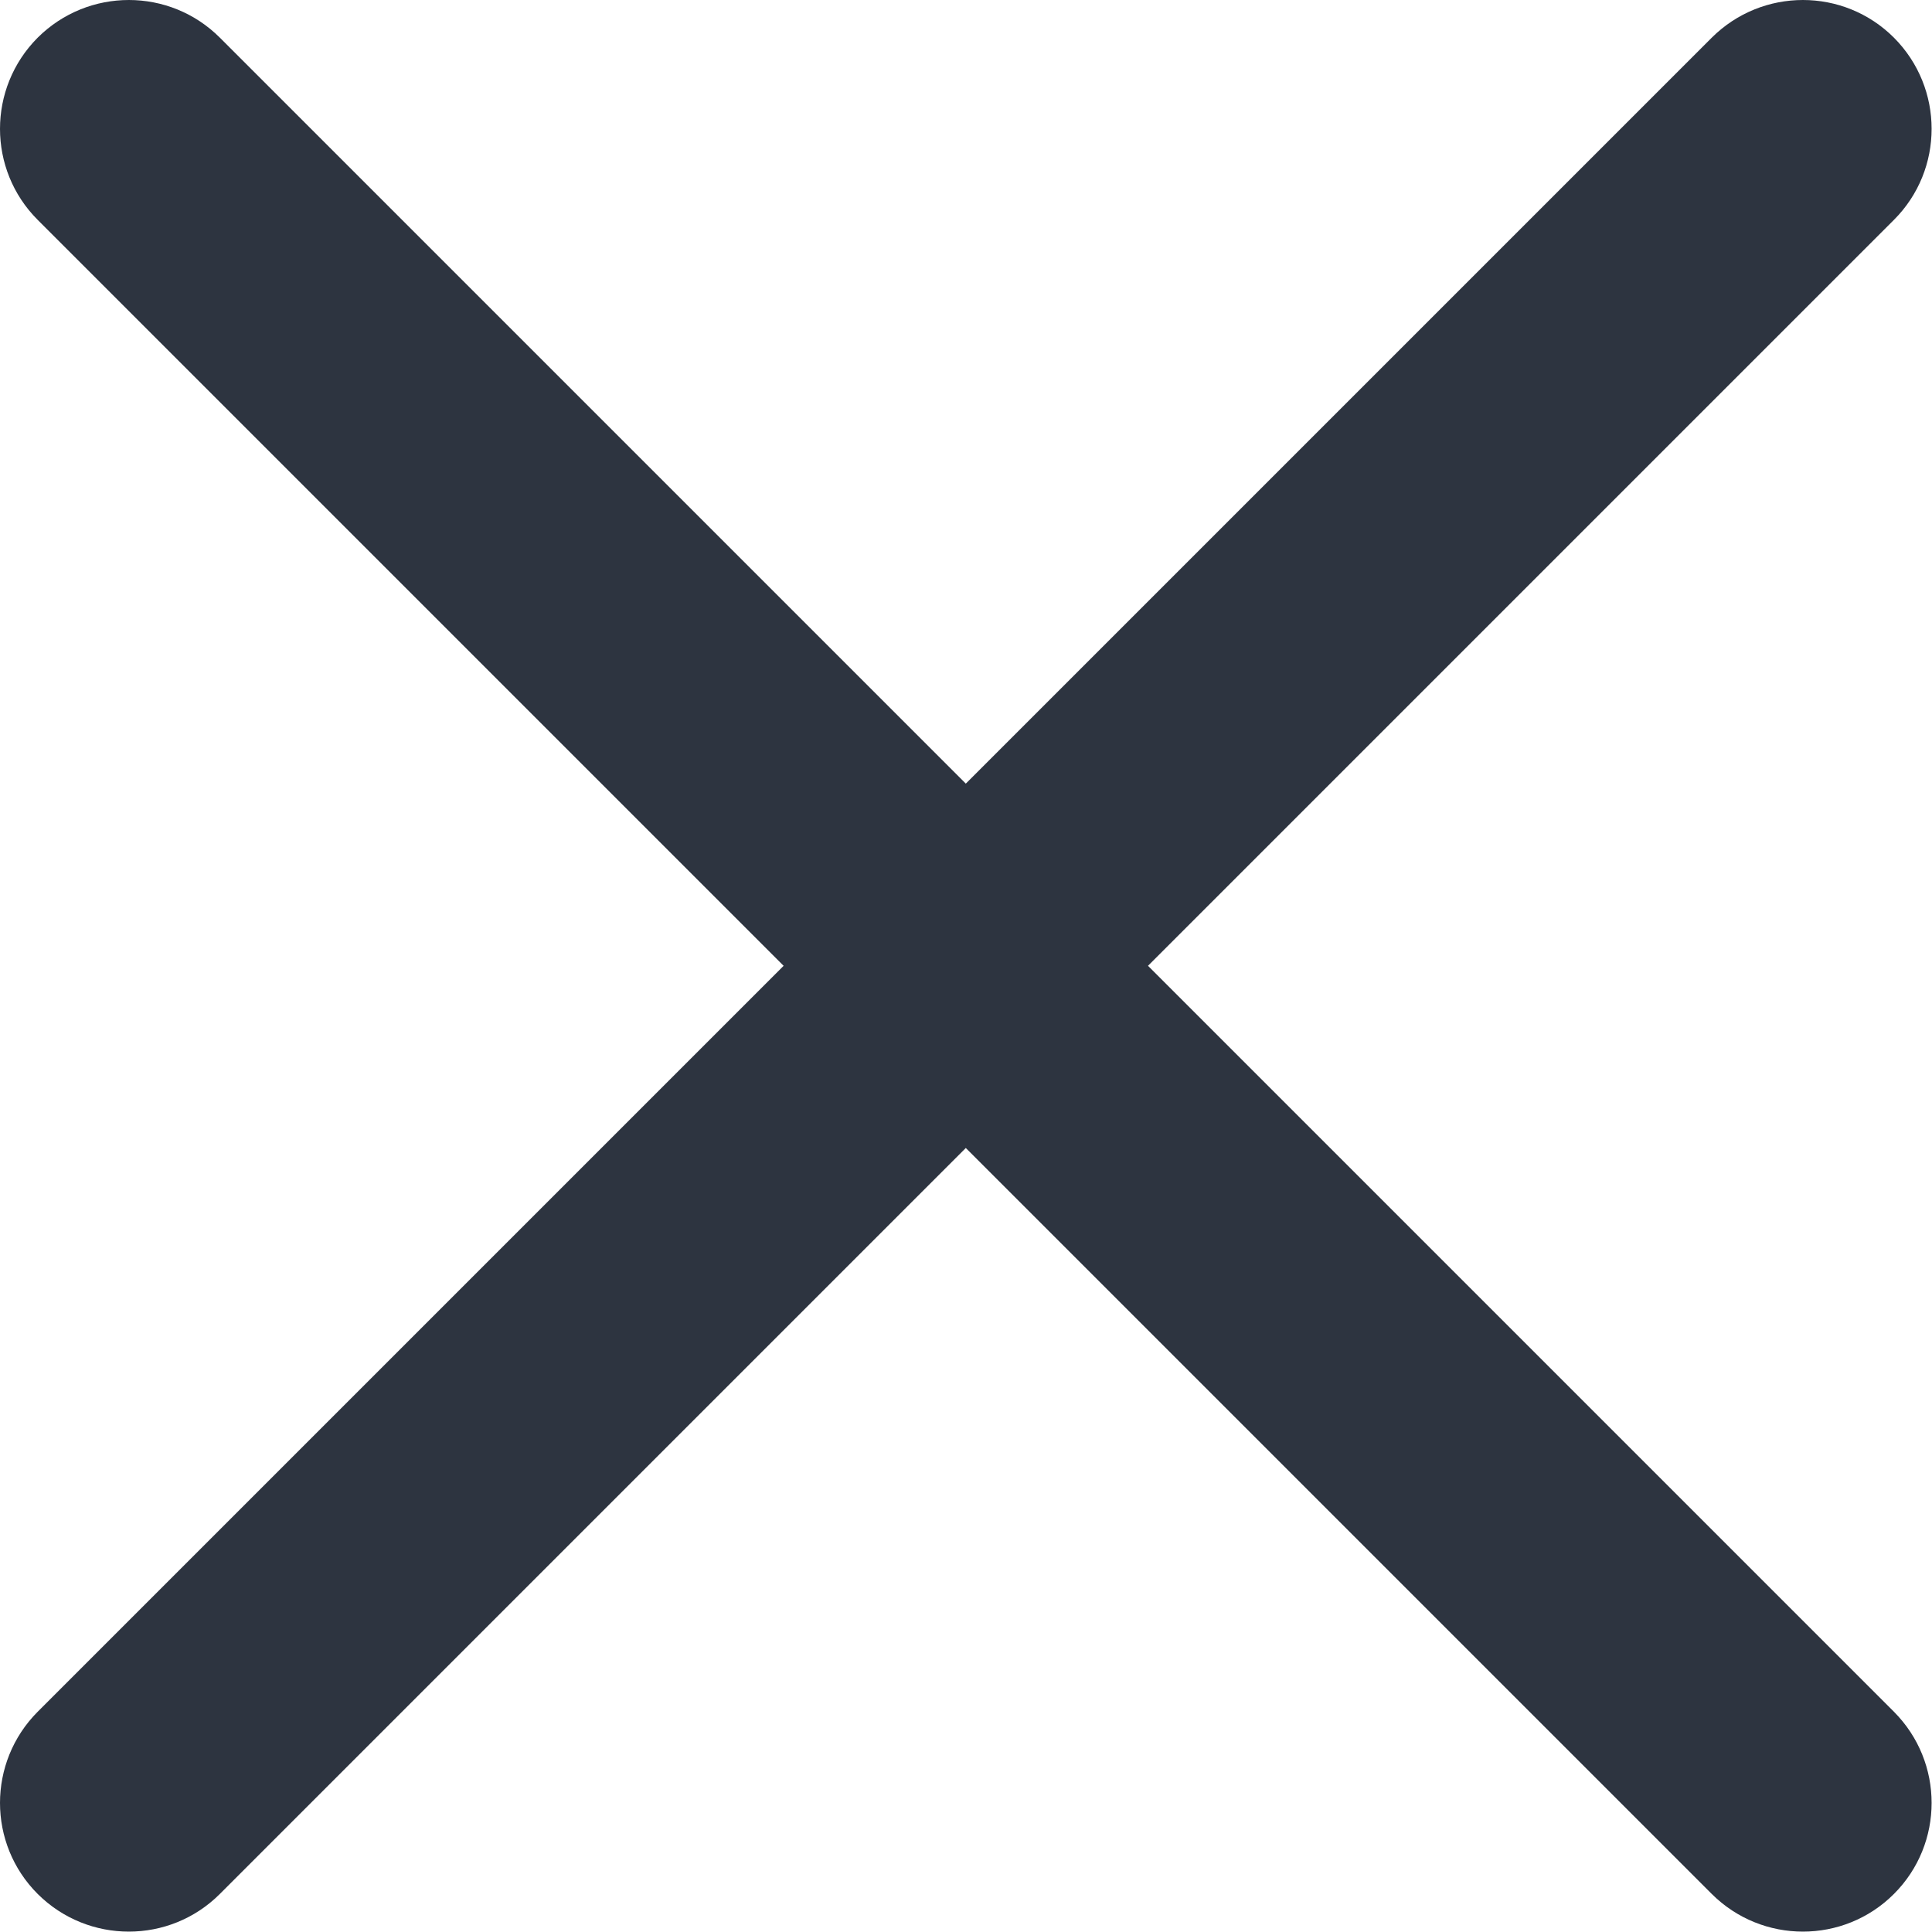
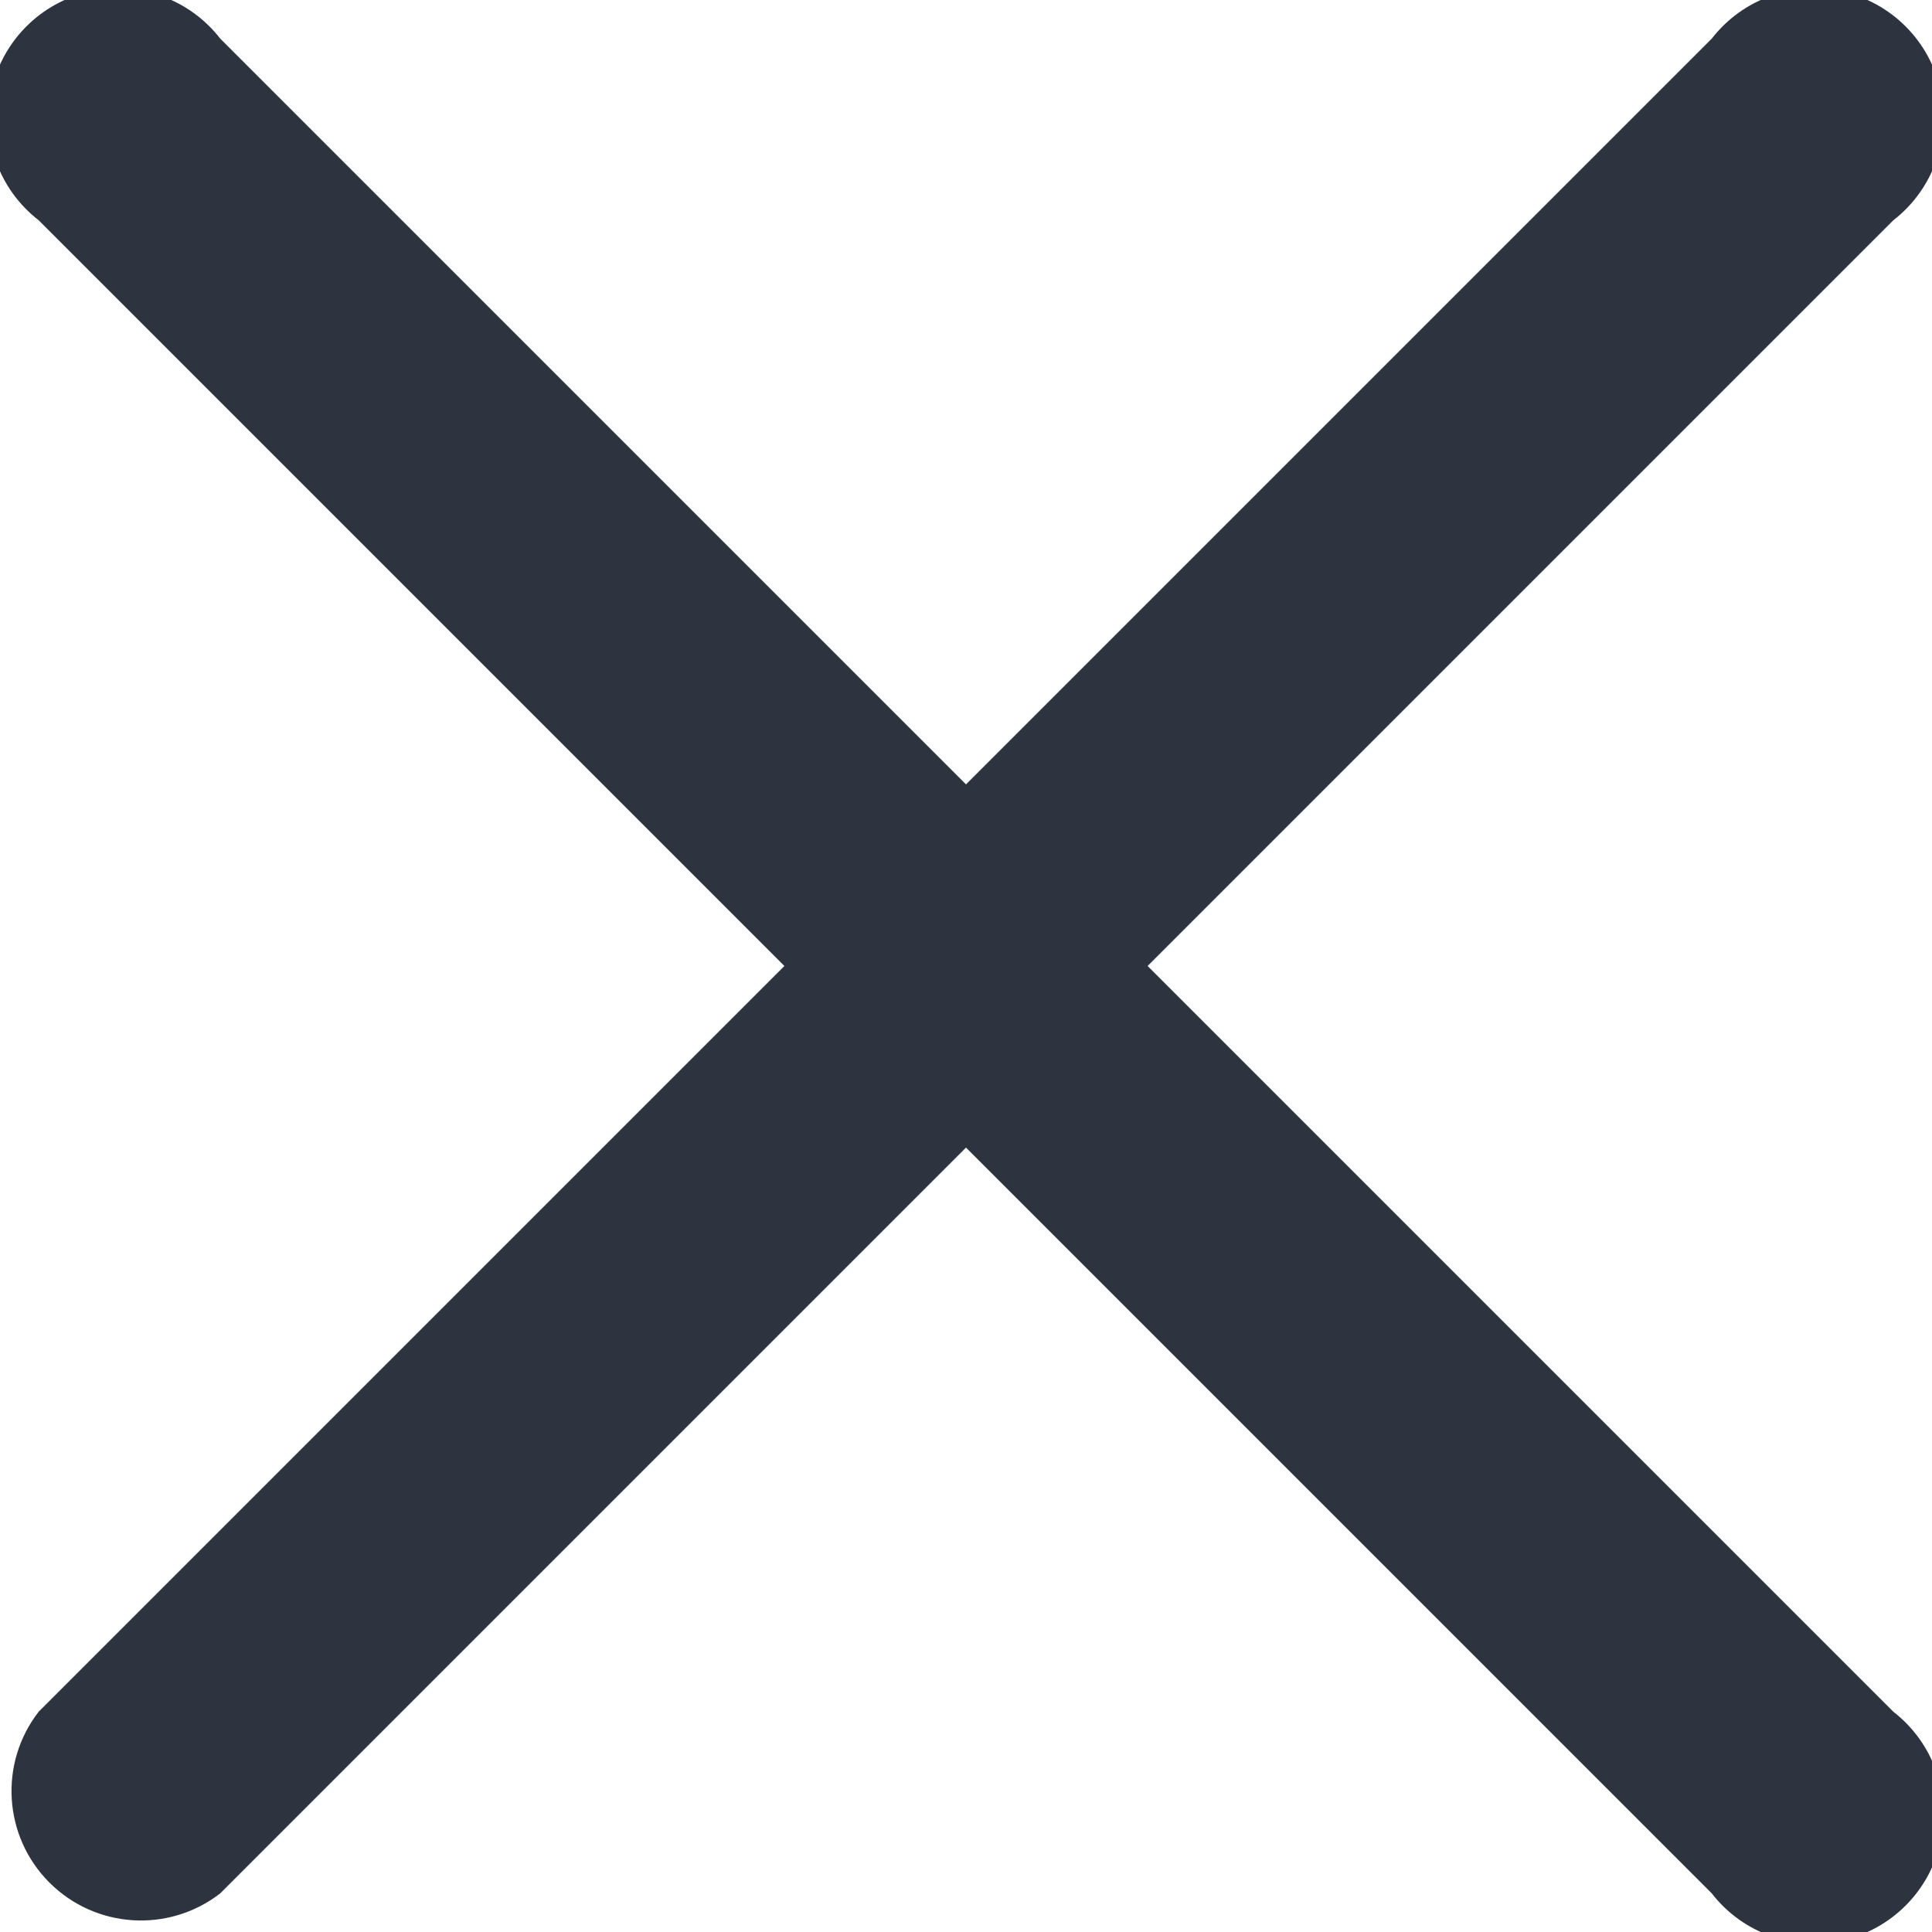
<svg xmlns="http://www.w3.org/2000/svg" width="10" height="10" viewBox="0 0 10 10" fill="none">
-   <path fill-rule="evenodd" clip-rule="evenodd" d="M9.803 1.138C10.063 0.878 10.063 0.456 9.803 0.195C9.543 -0.065 9.121 -0.065 8.86 0.195L4.999 4.056L1.138 0.195C0.878 -0.065 0.456 -0.065 0.195 0.195C-0.065 0.456 -0.065 0.878 0.195 1.138L4.056 4.999L0.195 8.86C-0.065 9.121 -0.065 9.543 0.195 9.803C0.456 10.063 0.878 10.063 1.138 9.803L4.999 5.942L8.86 9.803C9.121 10.063 9.543 10.063 9.803 9.803C10.063 9.543 10.063 9.121 9.803 8.86L5.942 4.999L9.803 1.138Z" fill="#2D3440" />
+   <path fill-rule="evenodd" clip-rule="evenodd" d="M9.8 1.14A.67.67 0 1 0 8.86.2L5 4.06 1.14.2a.67.67 0 1 0-.94.94L4.06 5 .2 8.86a.67.67 0 0 0 .94.94L5 5.94 8.86 9.8a.67.67 0 1 0 .94-.94L5.94 5 9.8 1.14Z" fill="#2D3440" />
</svg>
